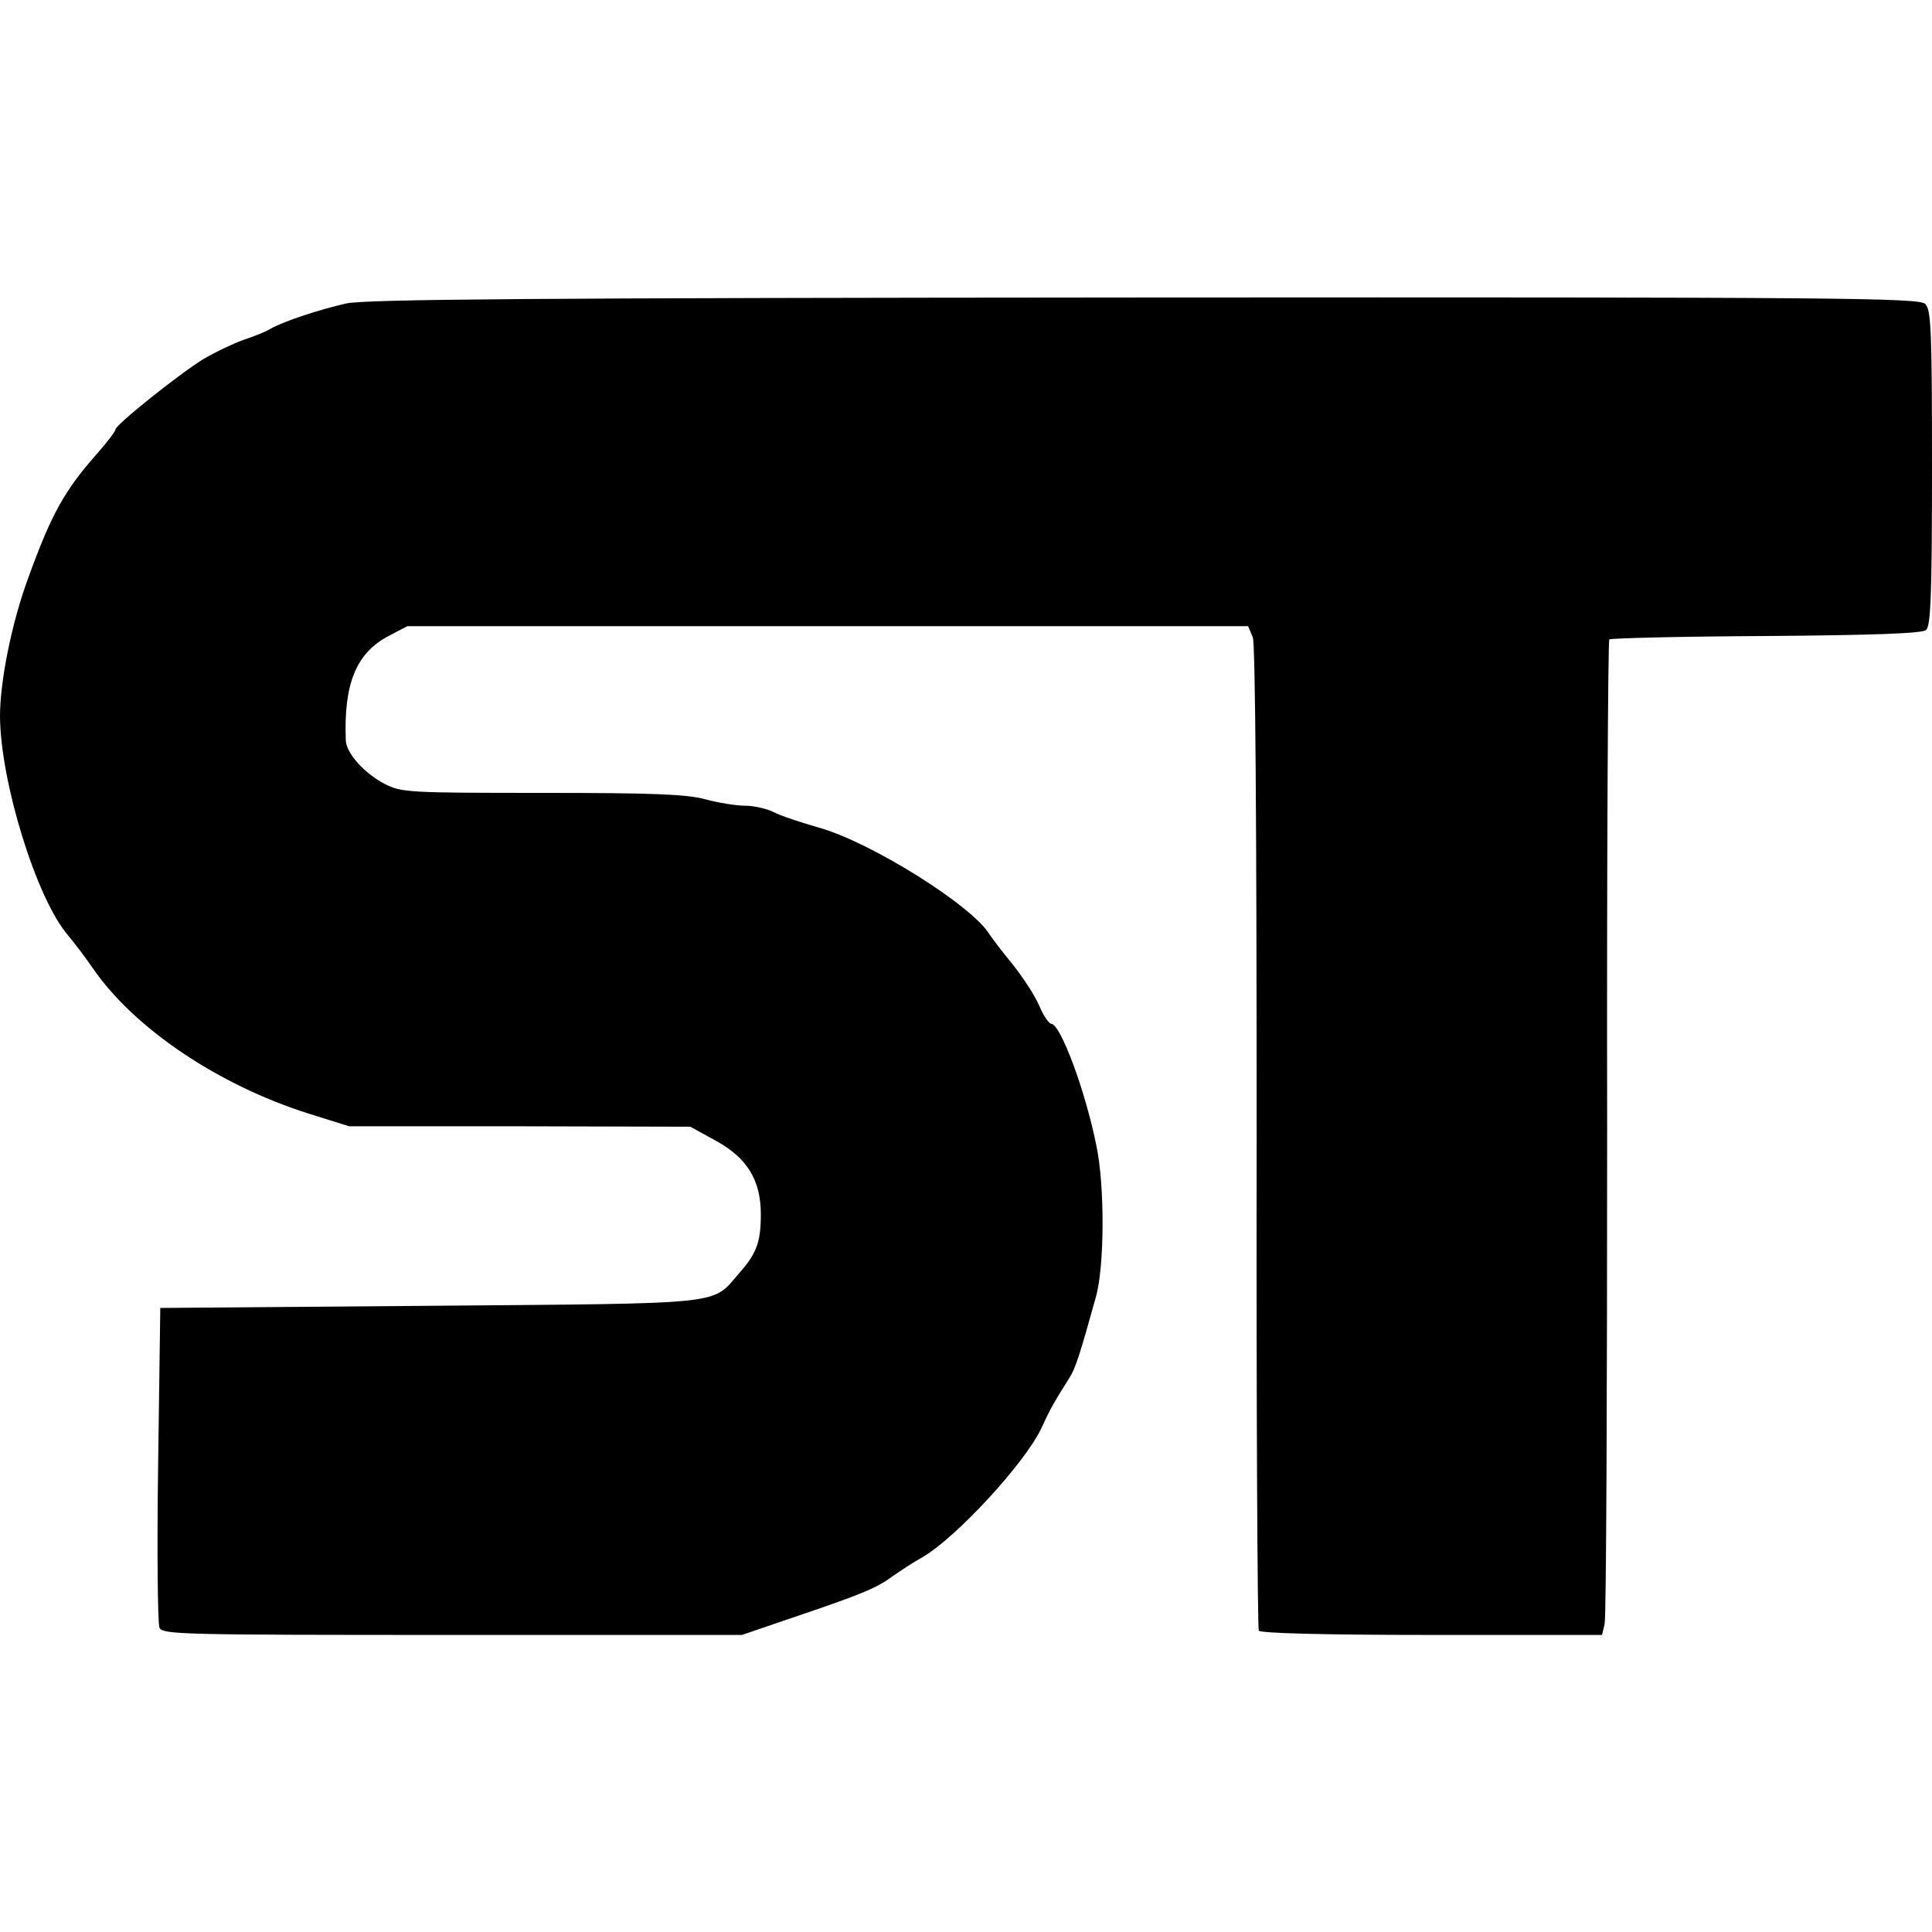
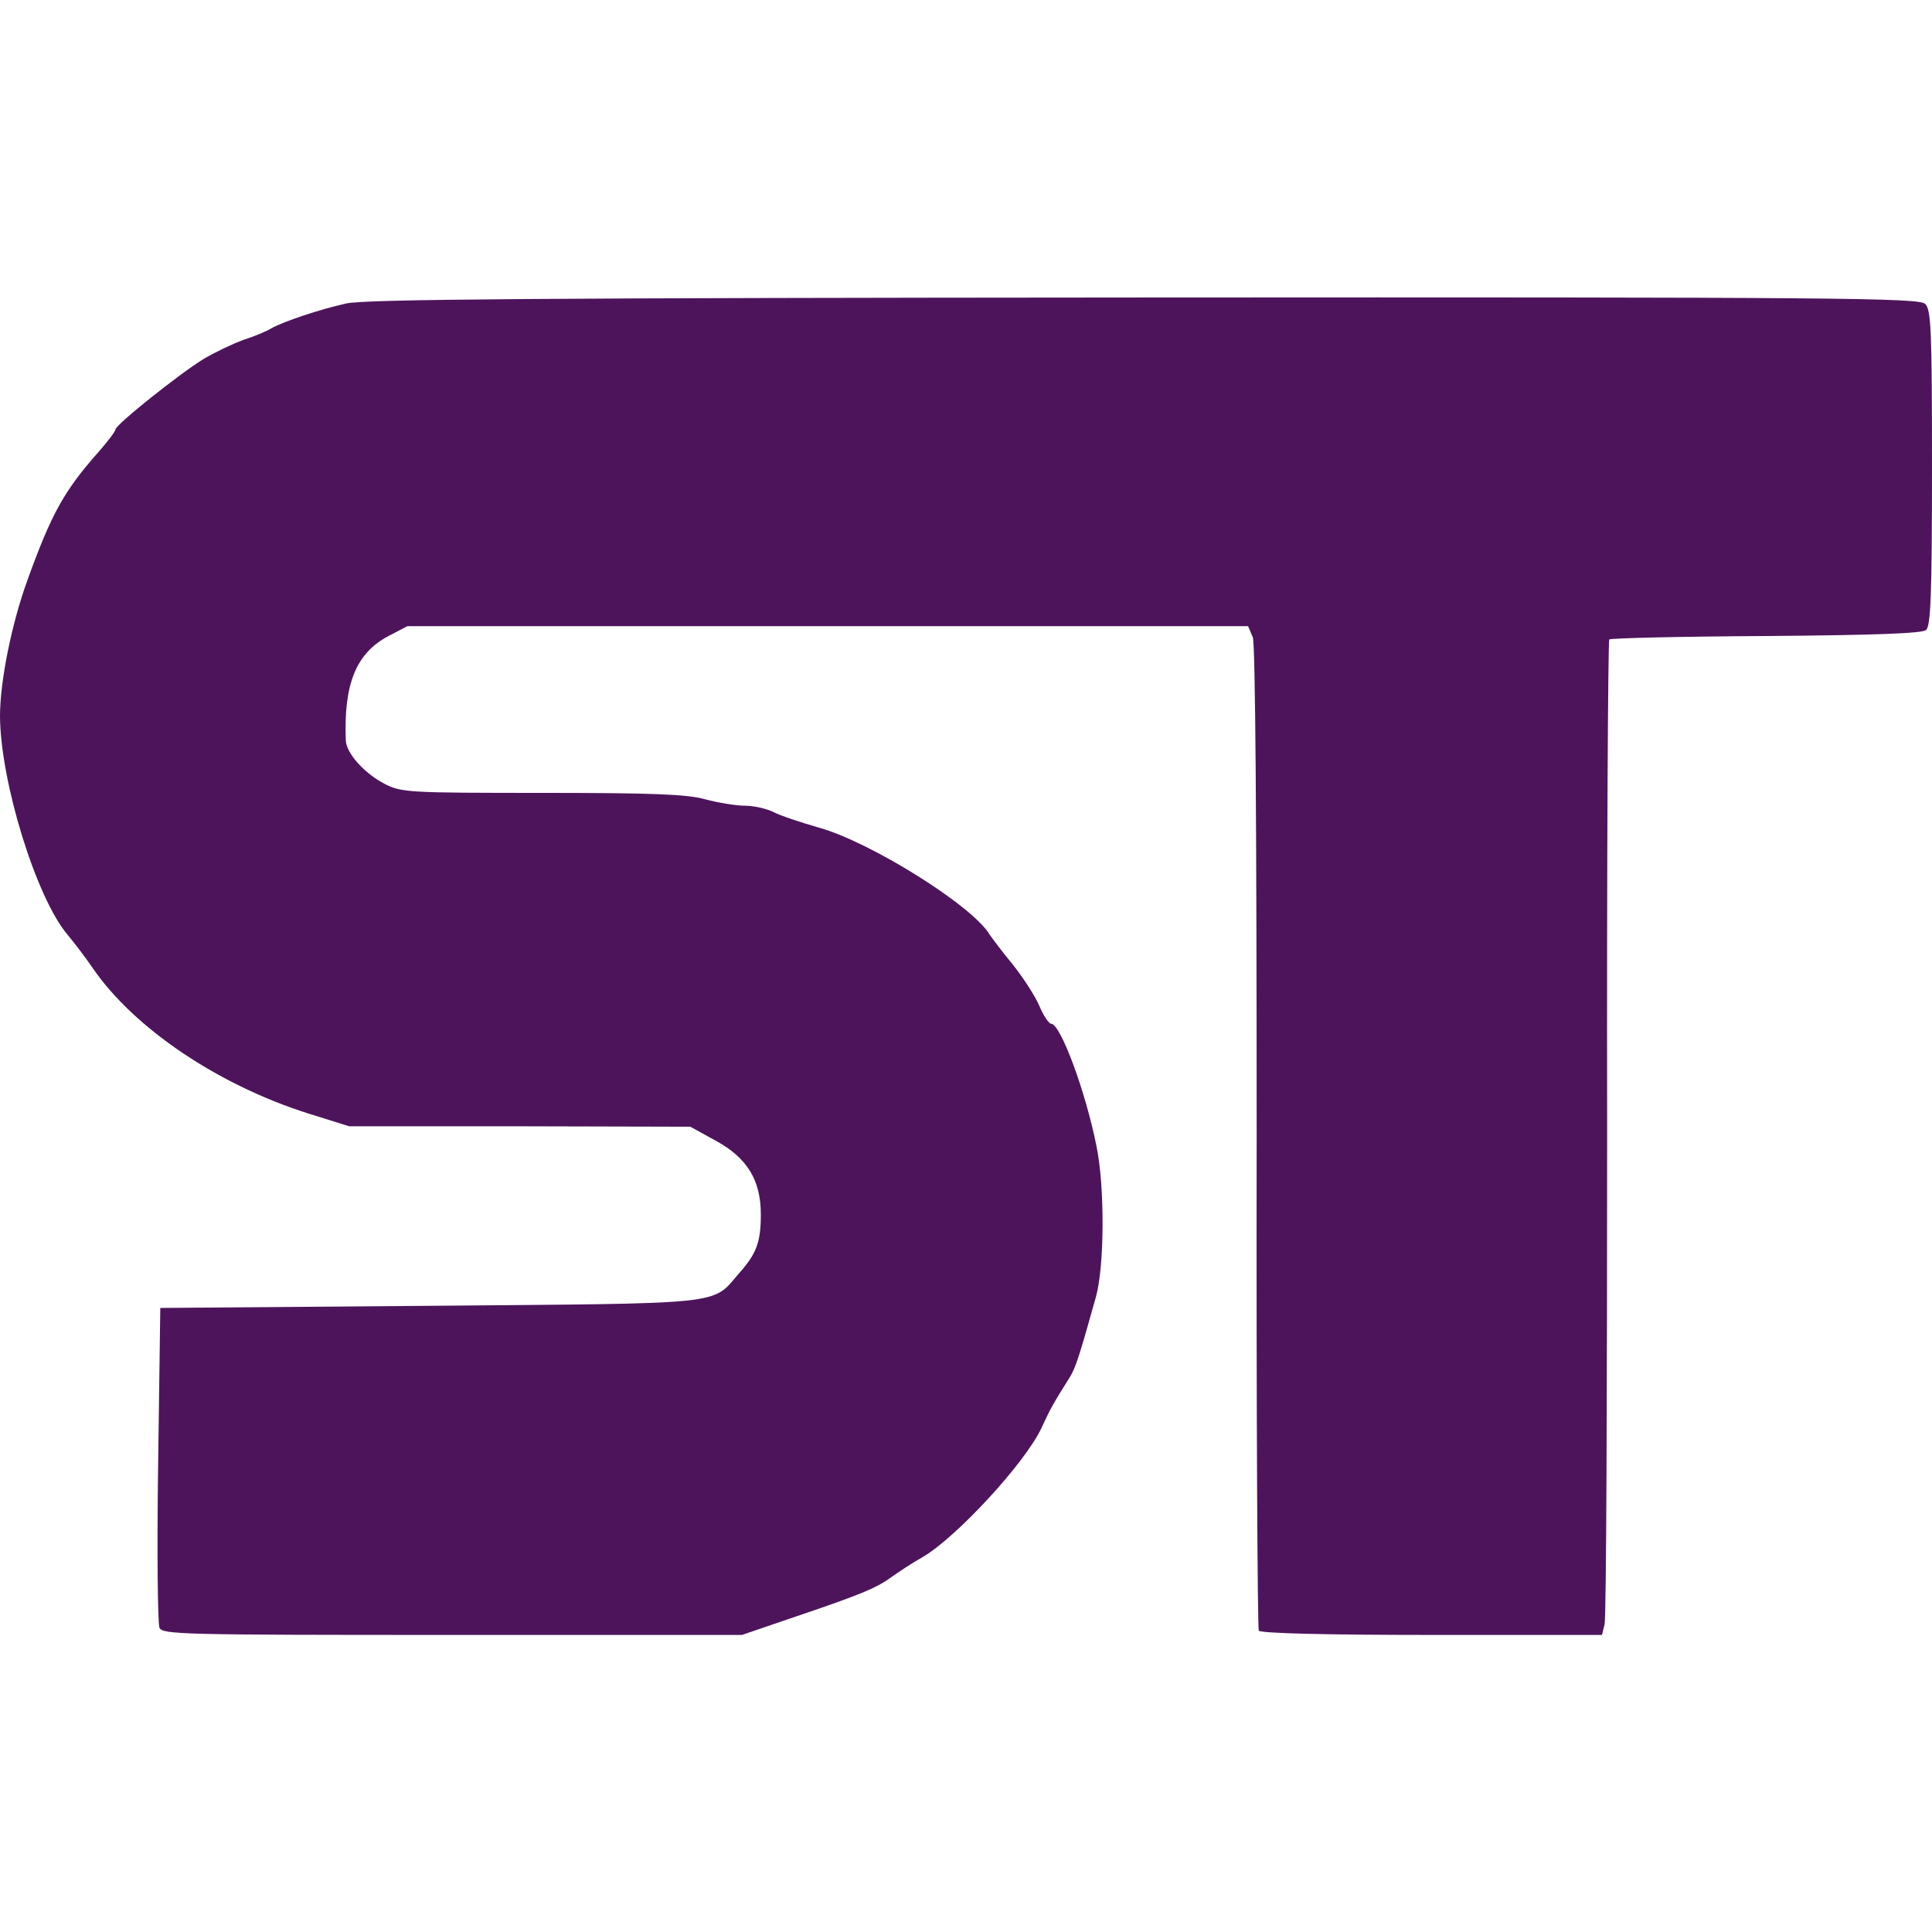
- <svg xmlns="http://www.w3.org/2000/svg" height="2500" viewBox="62 143 452 313" width="2500">
+ <svg xmlns="http://www.w3.org/2000/svg" height="2500" viewBox="62 143 452 313" fill="#4D145C" width="2500">
  <path d="m143 144.5c-6.3 1.4-14.6 4.2-17.5 5.8-1.1.7-4 1.9-6.5 2.7-2.5.9-6.7 2.9-9.4 4.5-5.7 3.5-20.6 15.4-20.6 16.5 0 .4-1.8 2.8-4 5.3-8 9-11 14.5-16.5 29.7-3.8 10.4-6.5 23.9-6.5 32.1.1 15.3 8.5 42.6 15.9 51.2 1.5 1.8 4.1 5.2 5.8 7.7 9.7 14.1 29.3 27.3 50.4 34l9.6 3h39.9l39.9.1 6 3.3c7.3 4 10.5 9.2 10.5 17.2 0 6.5-1 9.2-5.1 13.8-6.5 7.5-2.3 7-72.4 7.6l-63 .5-.5 36.5c-.3 20.1-.1 37.3.3 38.3.7 1.6 5 1.7 68.5 1.7h67.8l11.4-3.9c15.7-5.3 20-7 23.5-9.6 1.7-1.2 5-3.4 7.5-4.8 7.8-4.6 23.7-21.8 27.6-30 2.3-5 3-6.1 6.5-11.7 1.5-2.3 2.4-5.1 6.3-19.1 2-7.1 2.1-25.9.1-35.4-2.6-12.9-8.4-28.5-10.6-28.5-.5 0-1.8-1.9-2.8-4.3-1-2.3-3.8-6.6-6.2-9.6-2.4-2.9-4.8-6.1-5.4-7-4.1-6.8-28-21.7-40-25-4.2-1.2-9-2.8-10.5-3.6-1.6-.8-4.6-1.5-6.7-1.5s-6.3-.7-9.3-1.5c-4.3-1.2-12.5-1.5-38.2-1.5-31.3 0-32.9-.1-36.8-2.1-4.8-2.5-9-7.2-9.1-10.2-.5-13.2 2.4-20.4 10-24.4l4.4-2.3h196.7l1.1 2.6c.6 1.7.9 42.9.9 117-.1 62.9.2 114.9.5 115.4.4.6 15.2 1 40.5 1h39.8l.6-2.5c.4-1.4.6-53.6.6-116.1-.1-62.5.2-113.9.5-114.3.4-.3 16.9-.7 36.7-.8 25.2-.2 36.5-.6 37.4-1.4 1.1-.9 1.4-8 1.4-38 0-32.1-.2-37-1.6-38.3-1.4-1.4-19.3-1.6-182.7-1.5-142.2.1-182.4.4-186.7 1.4z" />
</svg>
